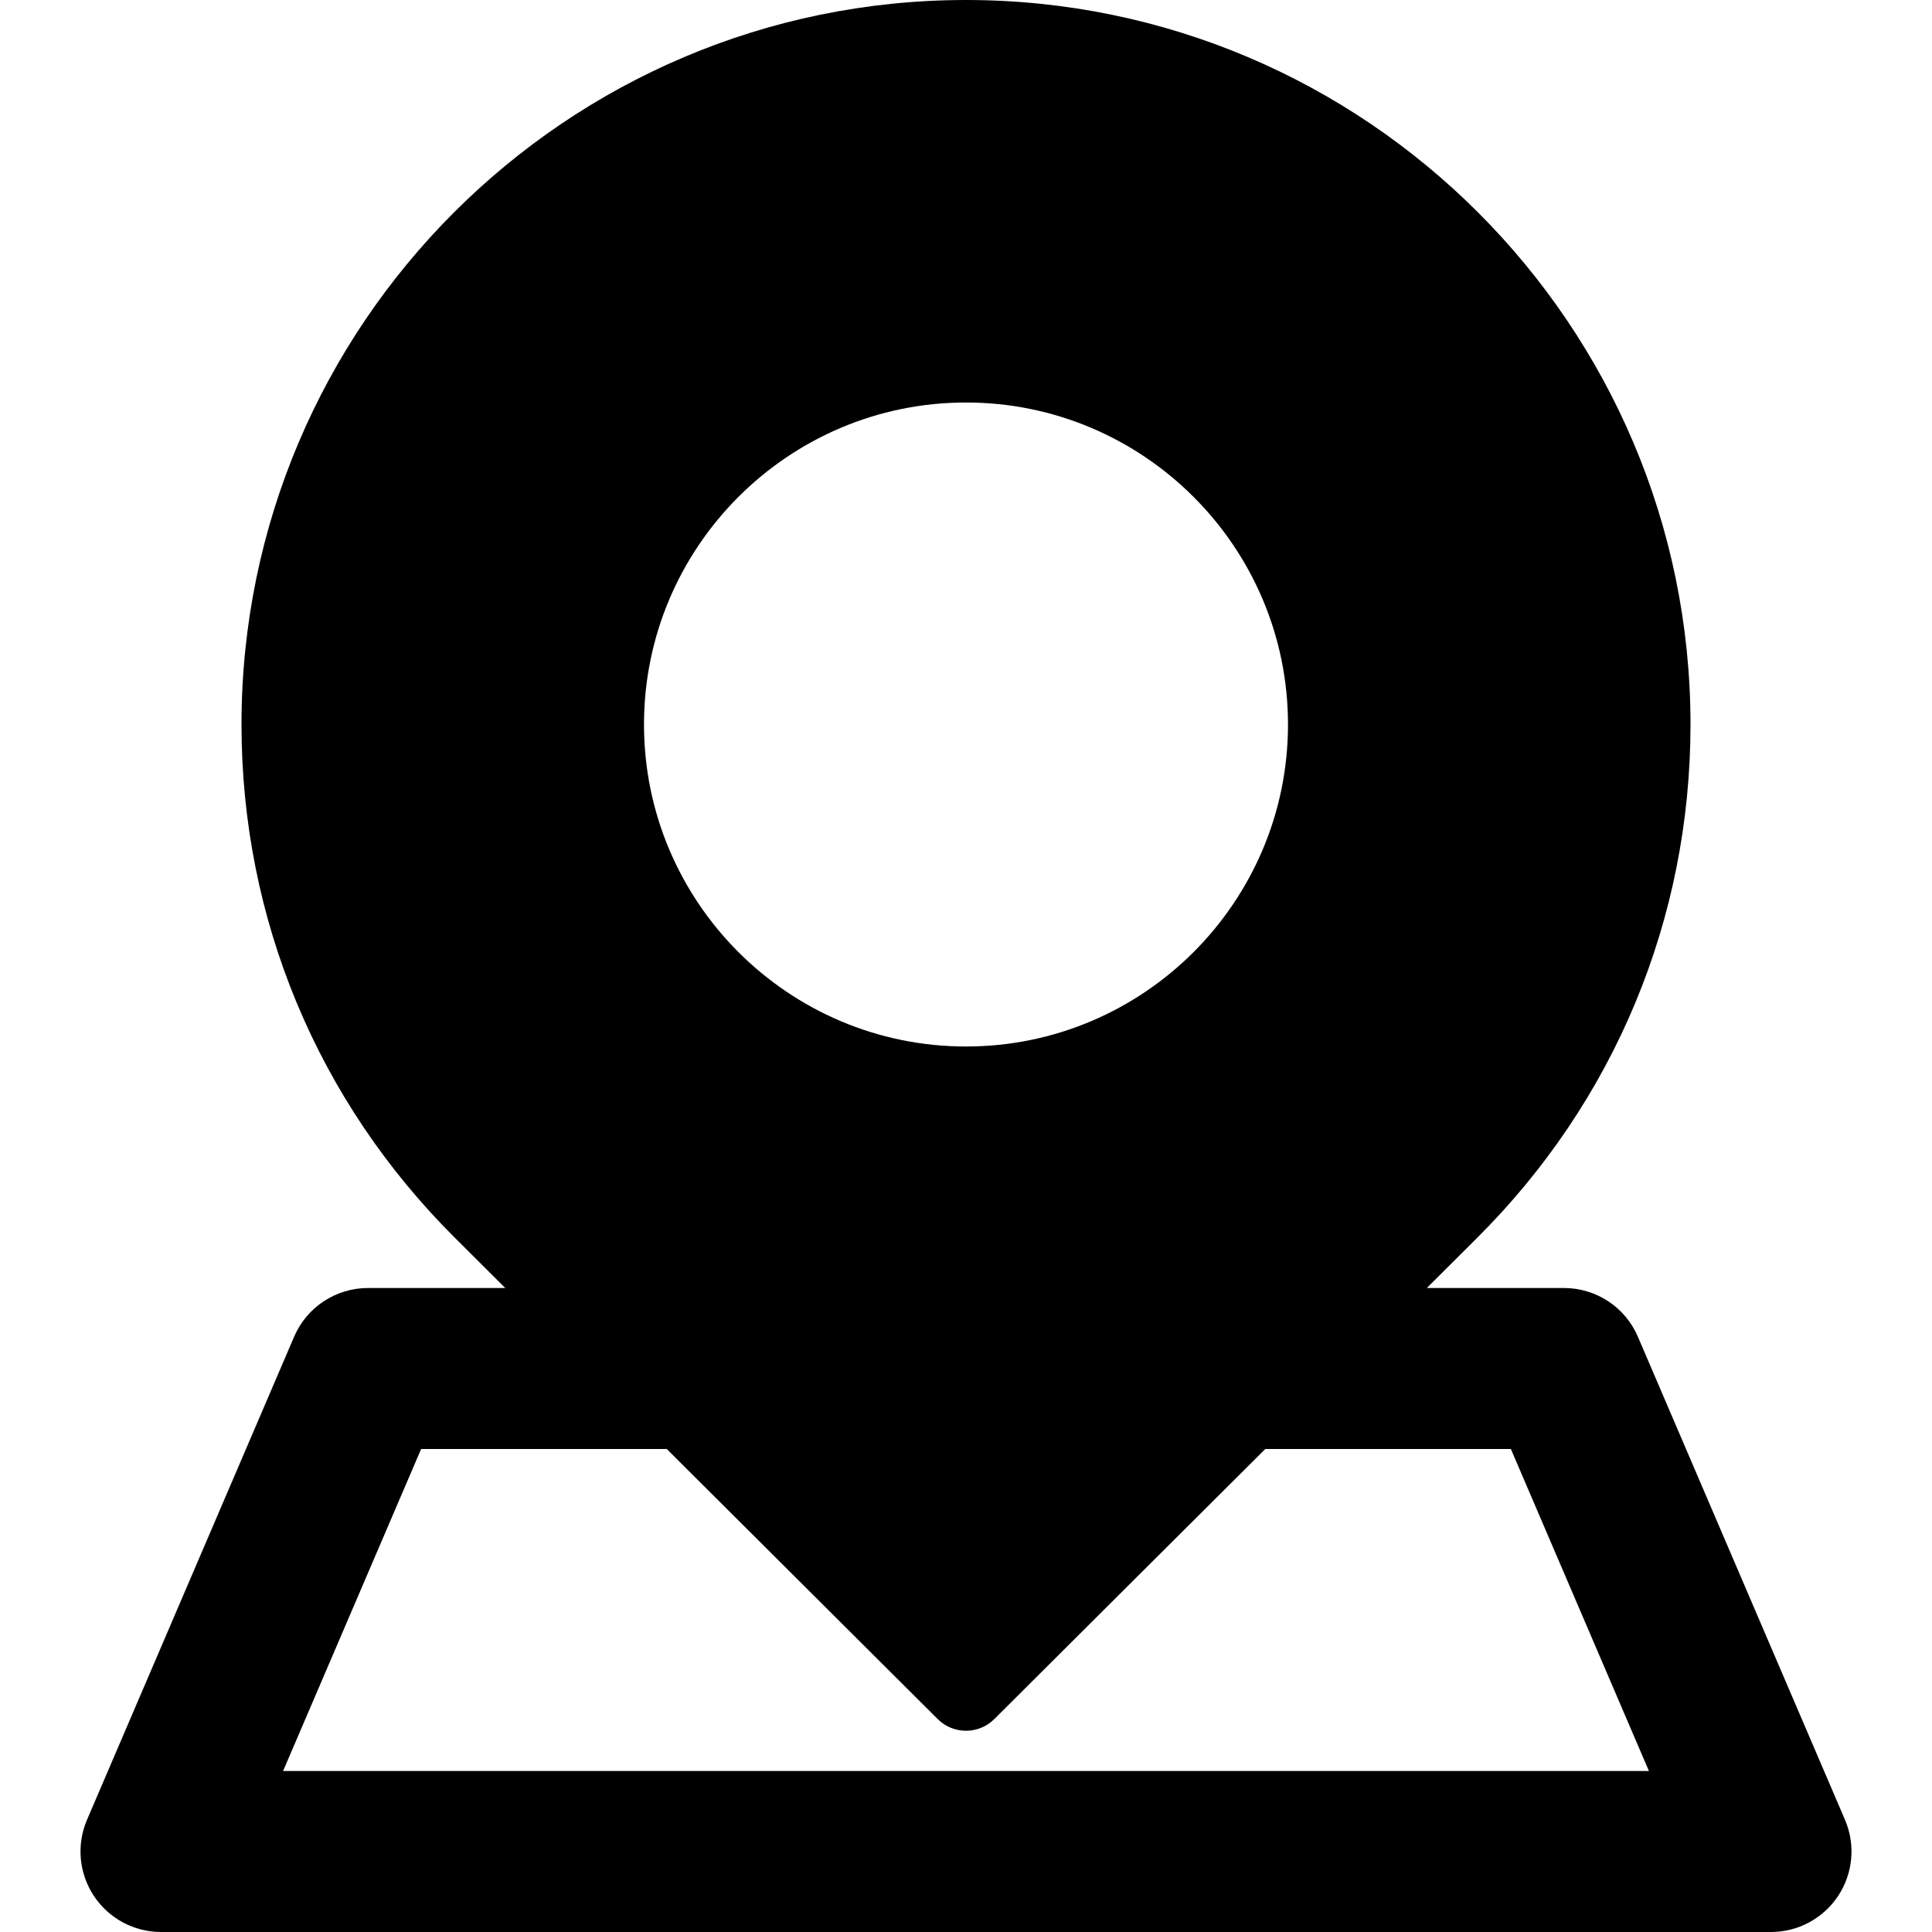
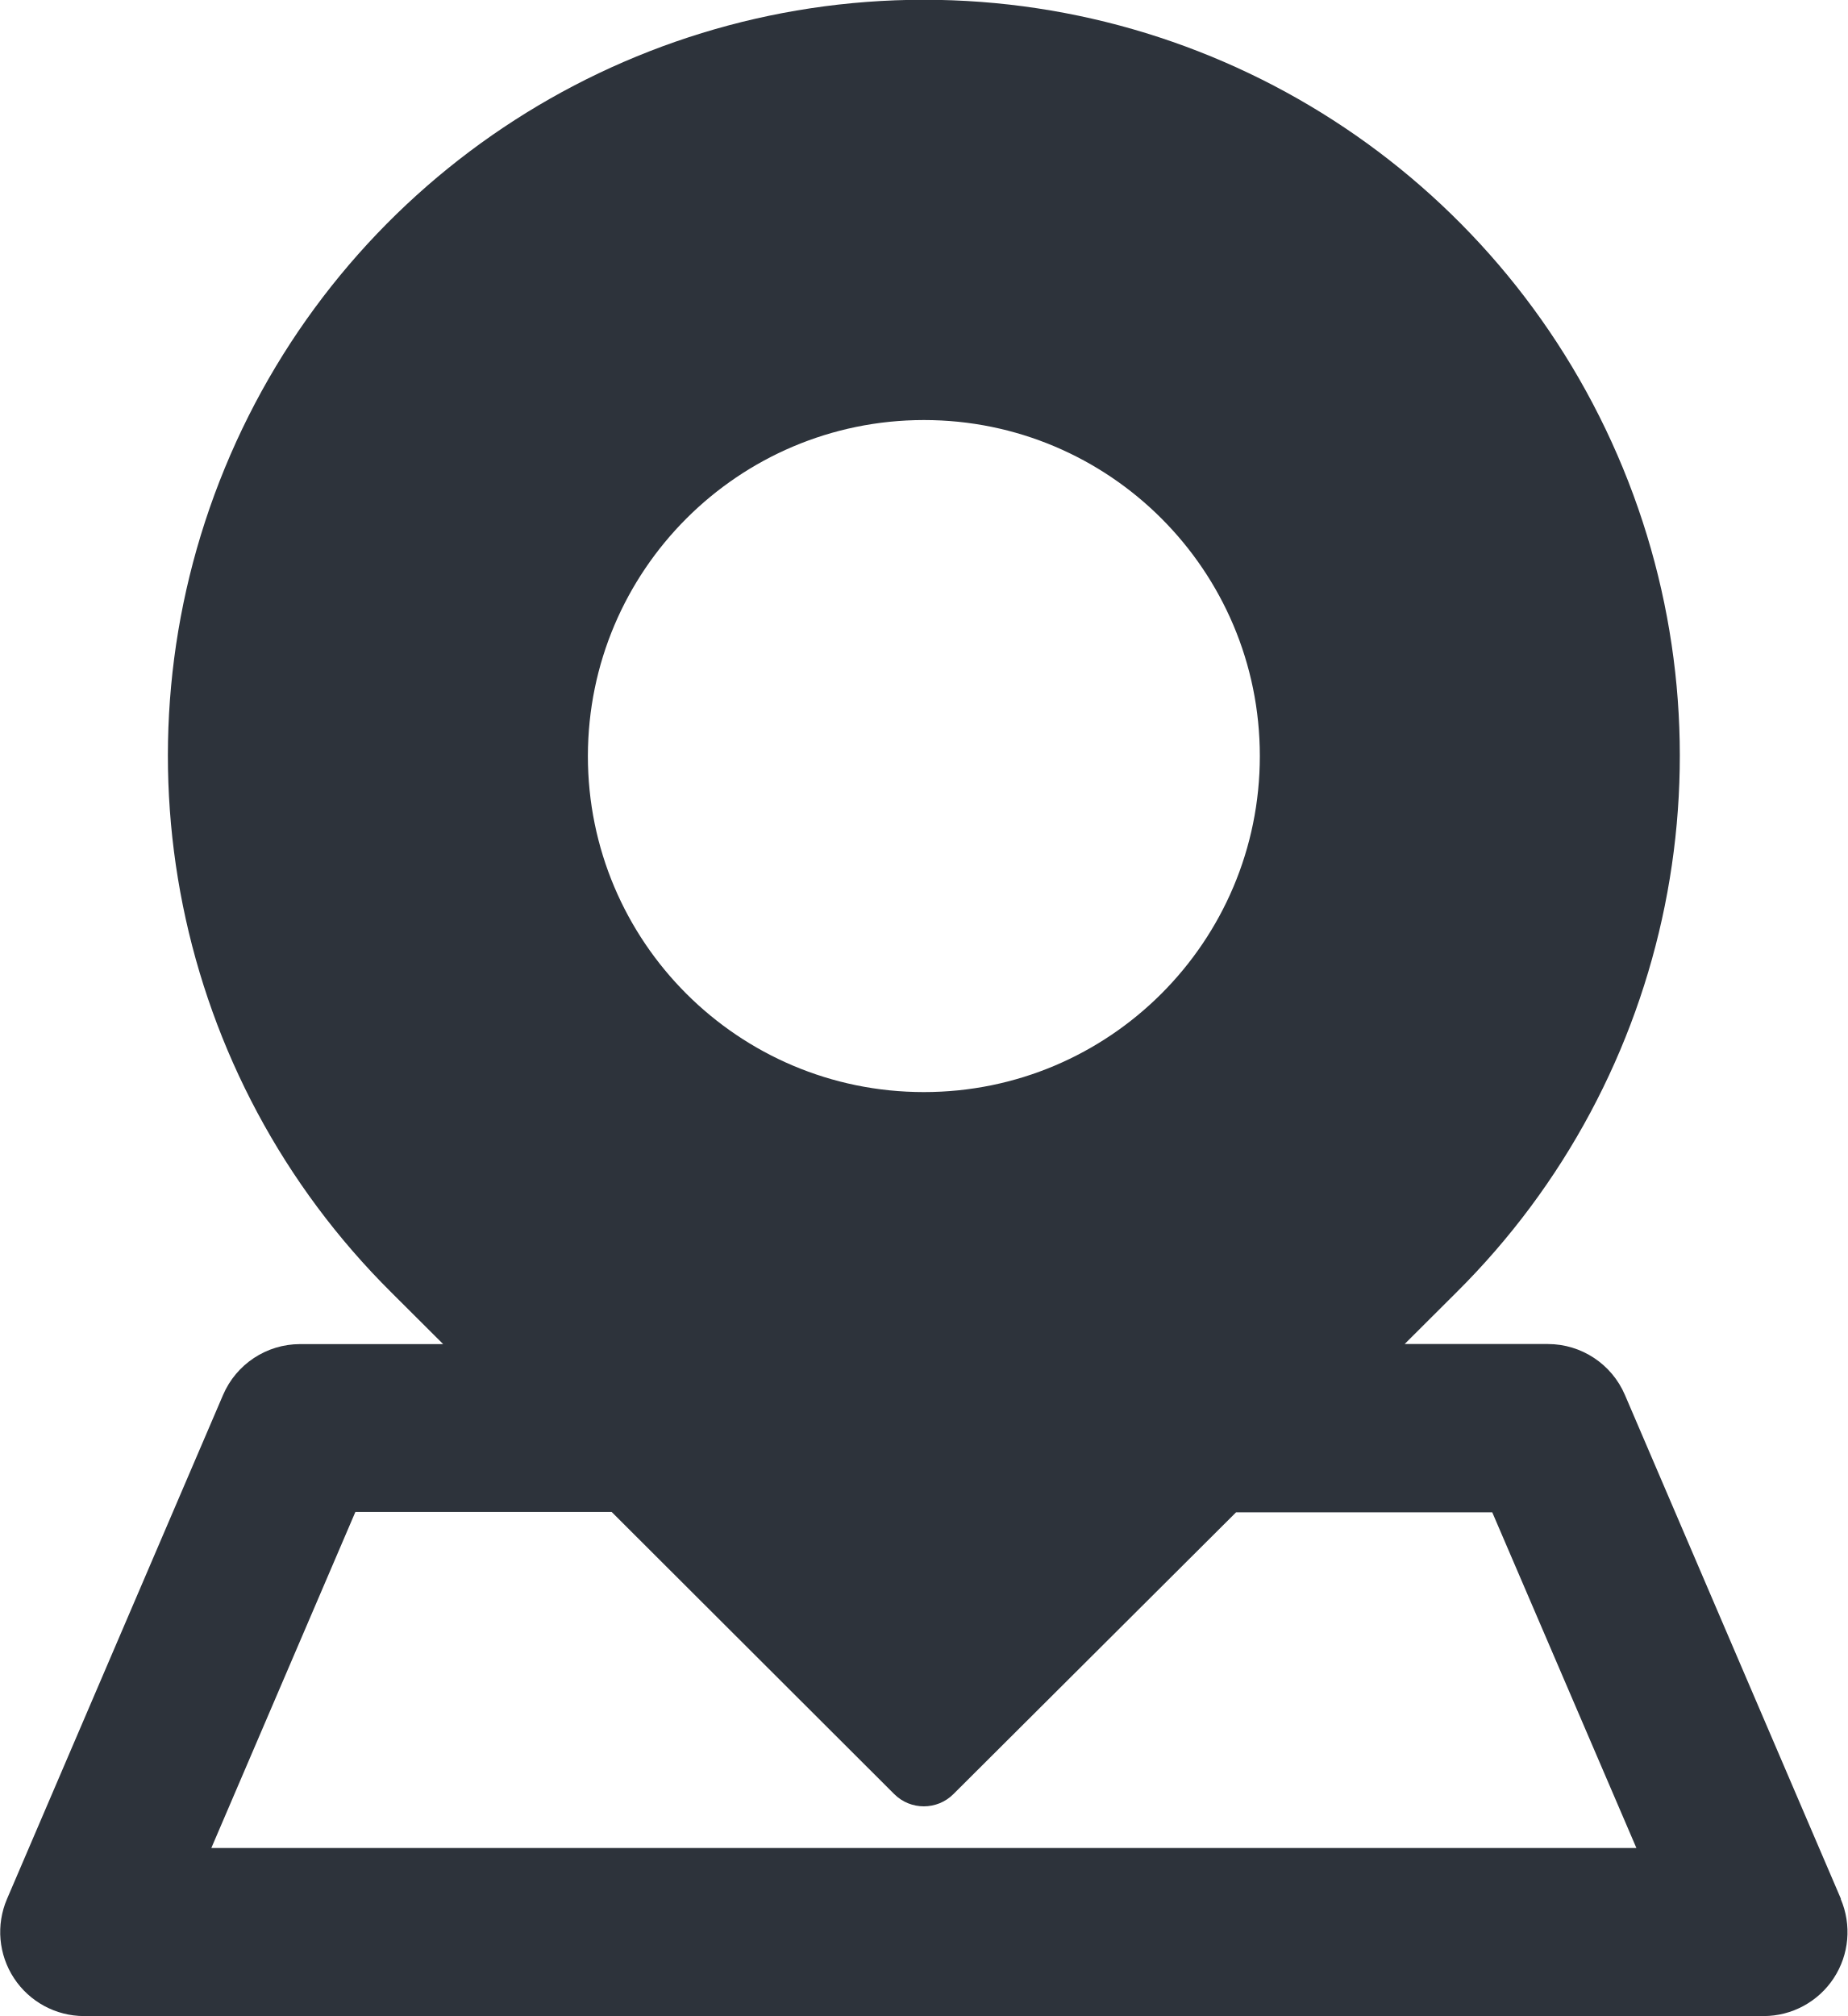
- <svg xmlns="http://www.w3.org/2000/svg" version="1.1" id="Layer_1" x="0px" y="0px" viewBox="0 0 512 512" style="enable-background:new 0 0 512 512;" xml:space="preserve">
-   <g>
-     <g>
-       <path d="M488.939,482.26l-54.875-128c-3.354-7.844-11.063-12.927-19.604-12.927h-36.337l13.086-13.042    C427.833,291.938,448,243.542,448,192C448,86.135,361.875,0,256,0S64,86.135,64,192c0,51.542,20.167,99.938,56.792,136.271    l13.104,13.063H97.541c-8.542,0-16.25,5.083-19.604,12.927l-54.875,128c-2.833,6.594-2.146,14.167,1.792,20.146    c3.958,5.99,10.646,9.594,17.813,9.594h426.669c7.167,0,13.854-3.604,17.813-9.594    C491.084,496.427,491.772,488.854,488.939,482.26z M256,106.667c47.063,0,85.333,38.281,85.333,85.333    S303.063,277.333,256,277.333S170.667,239.052,170.667,192S208.937,106.667,256,106.667z M75.02,469.333L111.603,384h65.096    l71.78,71.552c2.063,2.073,4.792,3.115,7.521,3.115c2.729,0,5.458-1.042,7.521-3.115L335.313,384h65.084l36.583,85.333H75.02z" />
+ <svg xmlns="http://www.w3.org/2000/svg" width="24" height="26.182" viewBox="0 0 24 26.182">
+   <g id="localizacao" transform="translate(-21.334 7.5)">
+     <g id="Grupo_23599" data-name="Grupo 23599" transform="translate(21.334 -7.5)">
+       <path id="Caminho_9060" data-name="Caminho 9060" d="M45.246,24.661,42.44,18.116a1.09,1.09,0,0,0-1-.661H39.579l.669-.667a9.819,9.819,0,1,0-13.828,0l.67.668H25.231a1.09,1.09,0,0,0-1,.661l-2.806,6.545a1.091,1.091,0,0,0,1,1.521H44.243a1.091,1.091,0,0,0,1-1.521ZM33.334,5.455A4.364,4.364,0,1,1,28.97,9.818,4.368,4.368,0,0,1,33.334,5.455ZM24.079,24l1.871-4.364h3.329L32.949,23.3a.544.544,0,0,0,.769,0l3.671-3.659h3.328L42.589,24Z" transform="translate(-21.334)" fill="#2d333b" />
    </g>
  </g>
-   <g>
- </g>
-   <g>
- </g>
-   <g>
- </g>
-   <g>
- </g>
-   <g>
- </g>
-   <g>
- </g>
-   <g>
- </g>
-   <g>
- </g>
-   <g>
- </g>
-   <g>
- </g>
-   <g>
- </g>
-   <g>
- </g>
-   <g>
- </g>
-   <g>
- </g>
-   <g>
- </g>
</svg>
